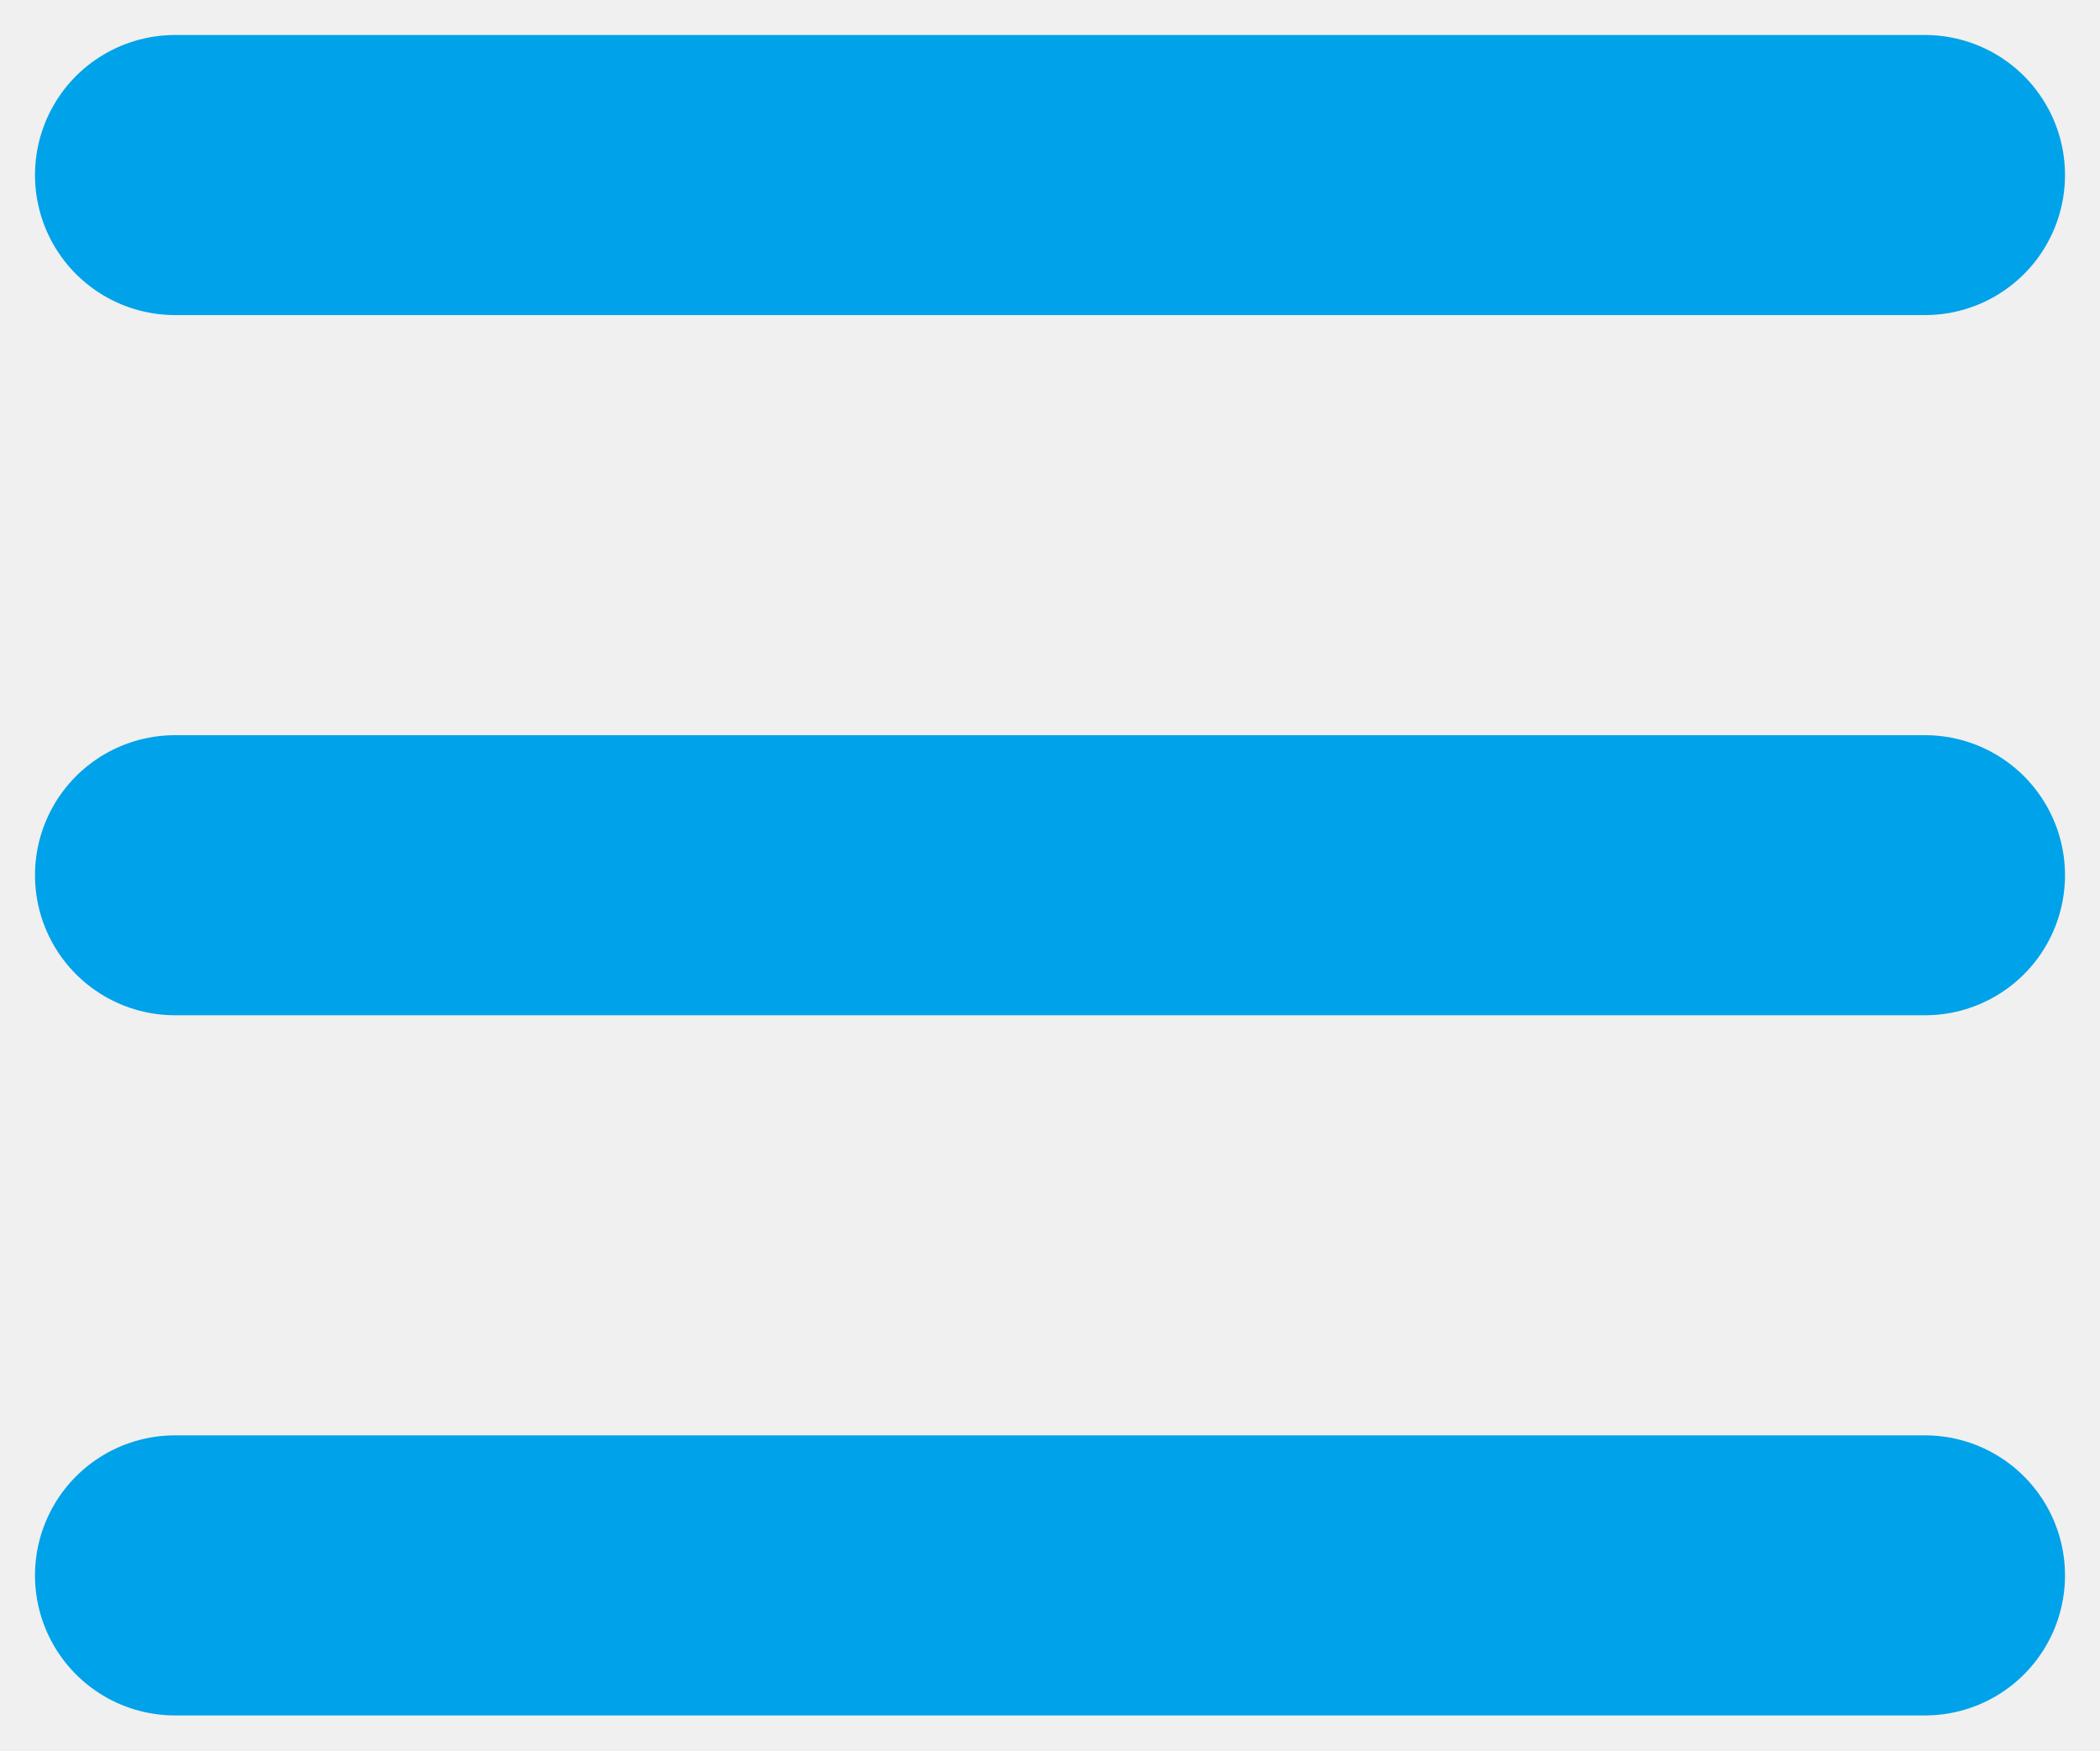
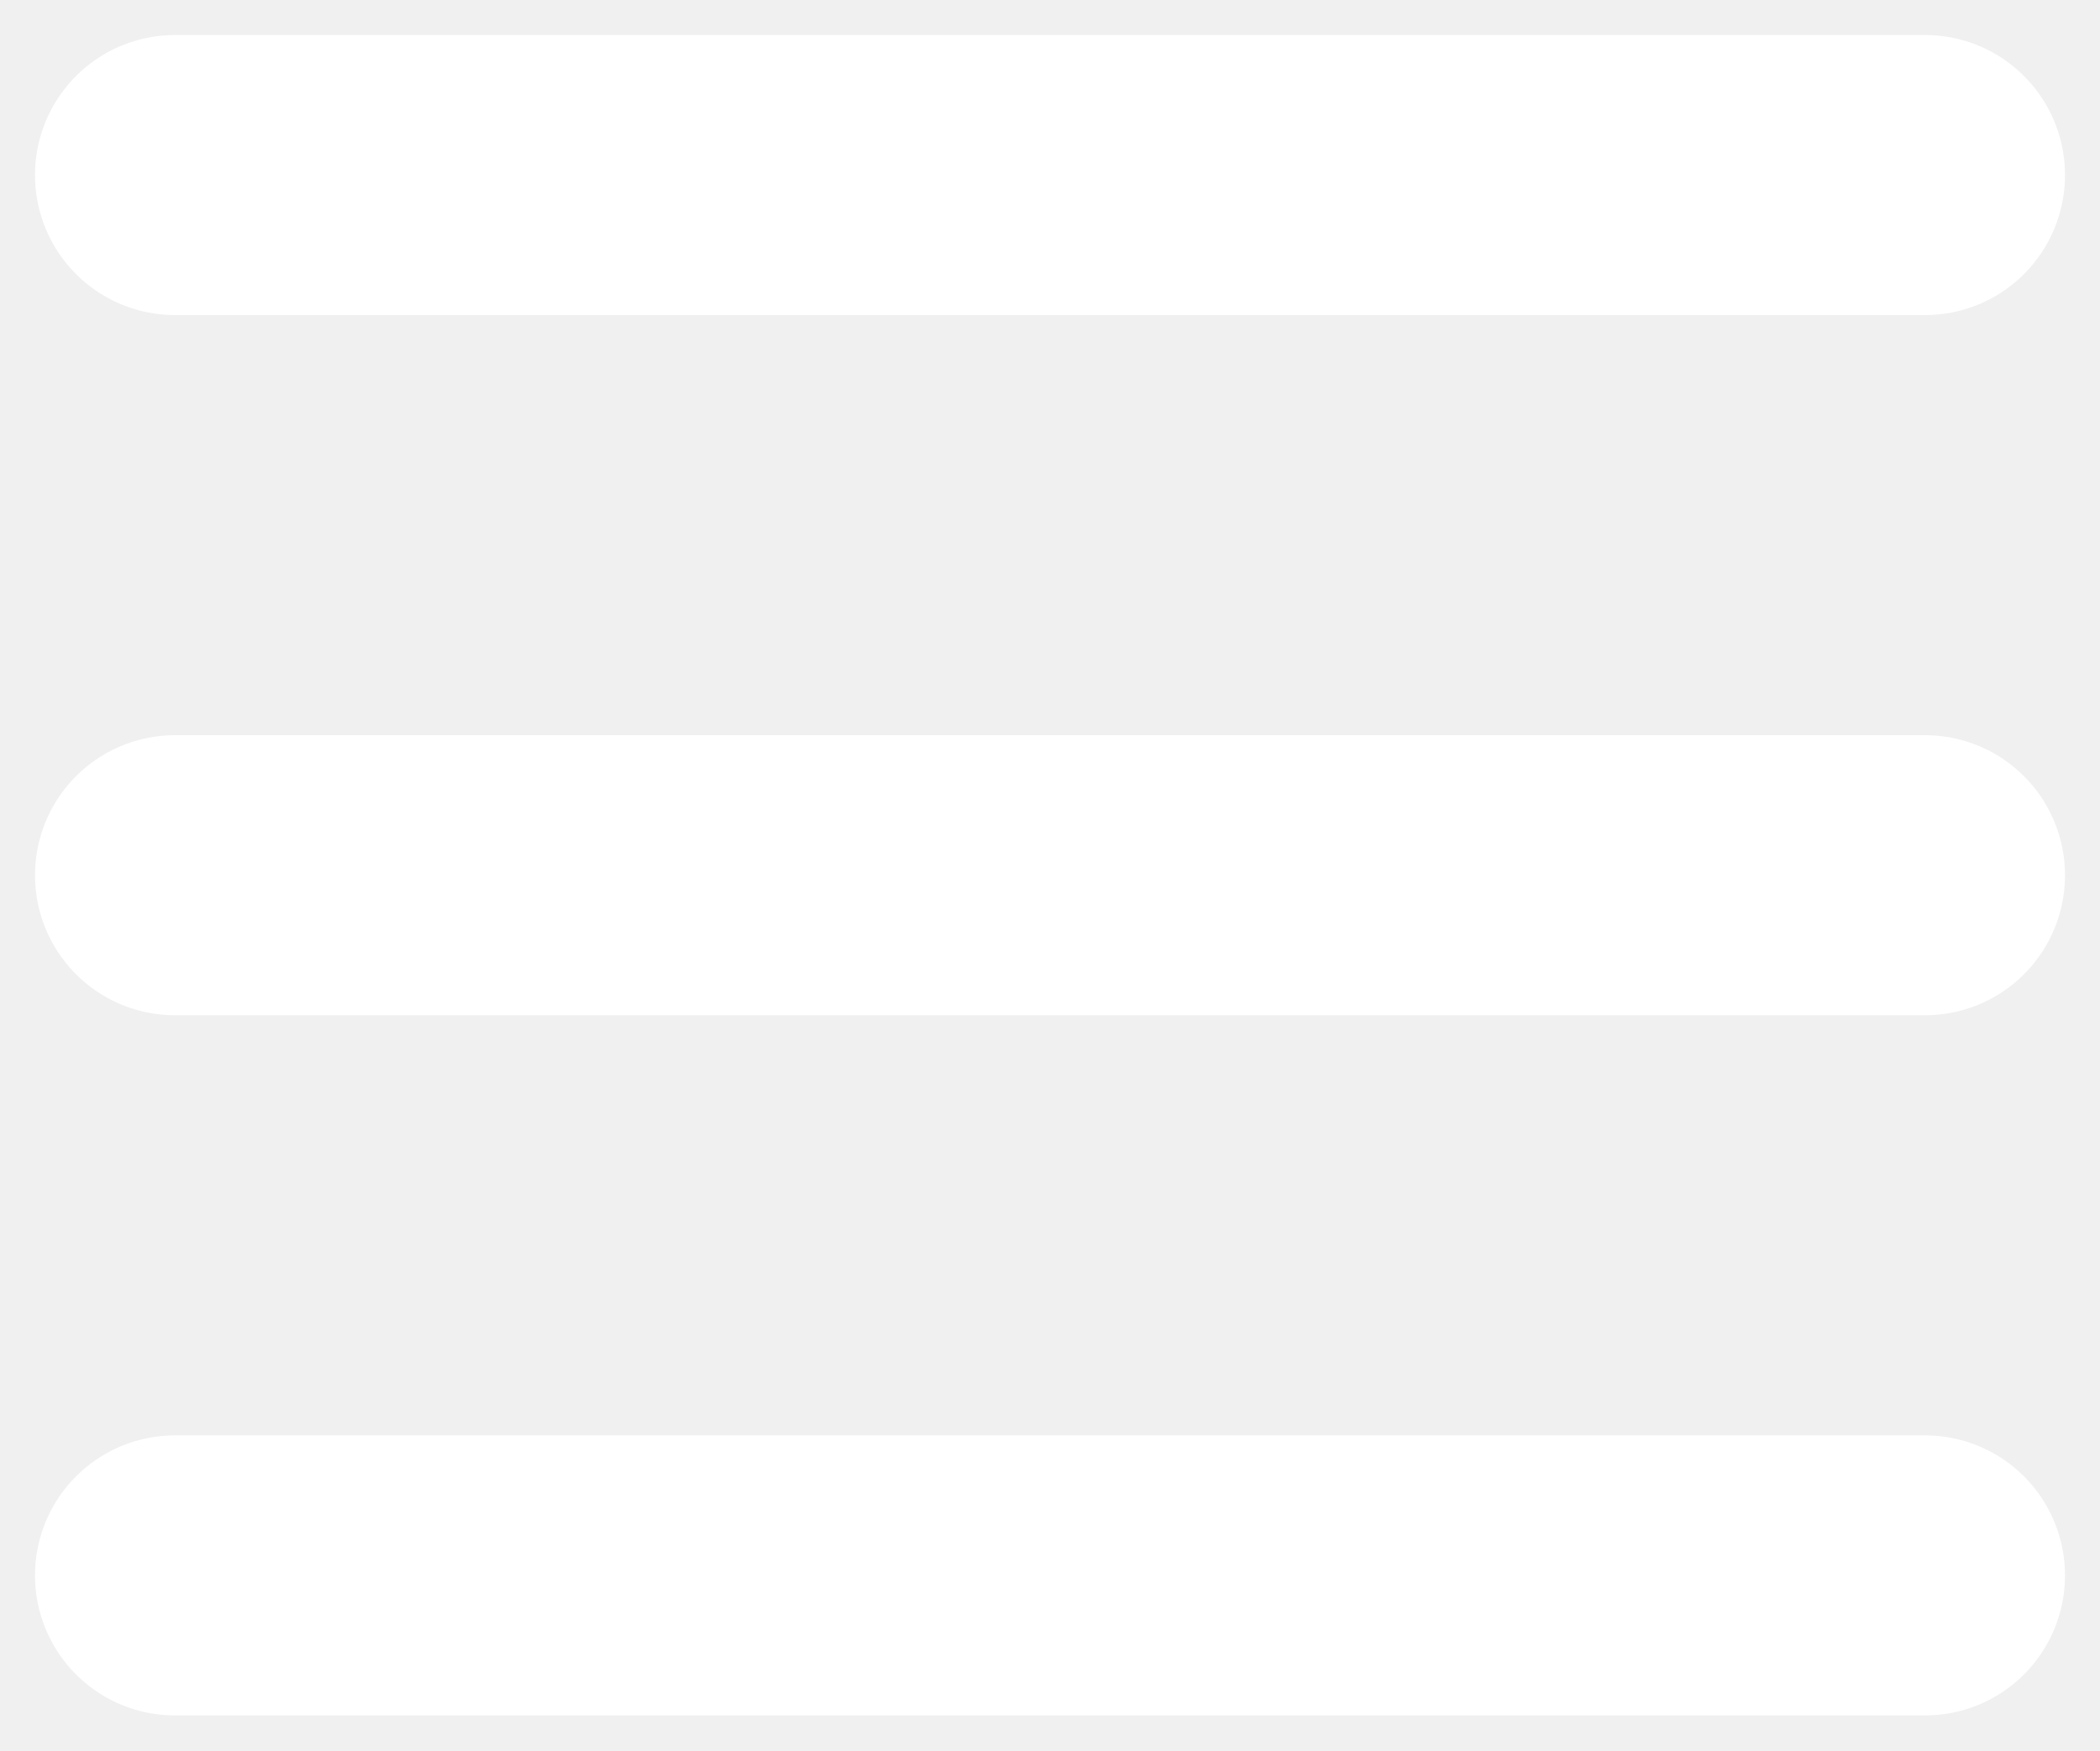
<svg xmlns="http://www.w3.org/2000/svg" width="30px" height="25px" viewBox="0 0 30 25" version="1.1">
  <g id="Symbols" stroke="none" stroke-width="1" fill="none" fill-rule="evenodd" stroke-linecap="round">
-     <g id="header-except-home" transform="translate(-34, -18)" stroke="#00A2E9" stroke-width="4">
+     <g id="header-except-home" transform="translate(-34, -18)" stroke="#ffffff" stroke-width="4">
      <g id="humburger">
        <g transform="translate(36, 20)" id="Group">
          <g>
            <line x1="0.5" y1="0.5" x2="25.5" y2="0.5" id="Line-3" />
            <line x1="0.5" y1="10.5" x2="25.5" y2="10.5" id="Line-3-Copy" />
            <line x1="0.5" y1="20.5" x2="25.5" y2="20.5" id="Line-3-Copy-2" />
          </g>
        </g>
      </g>
    </g>
  </g>
</svg>
